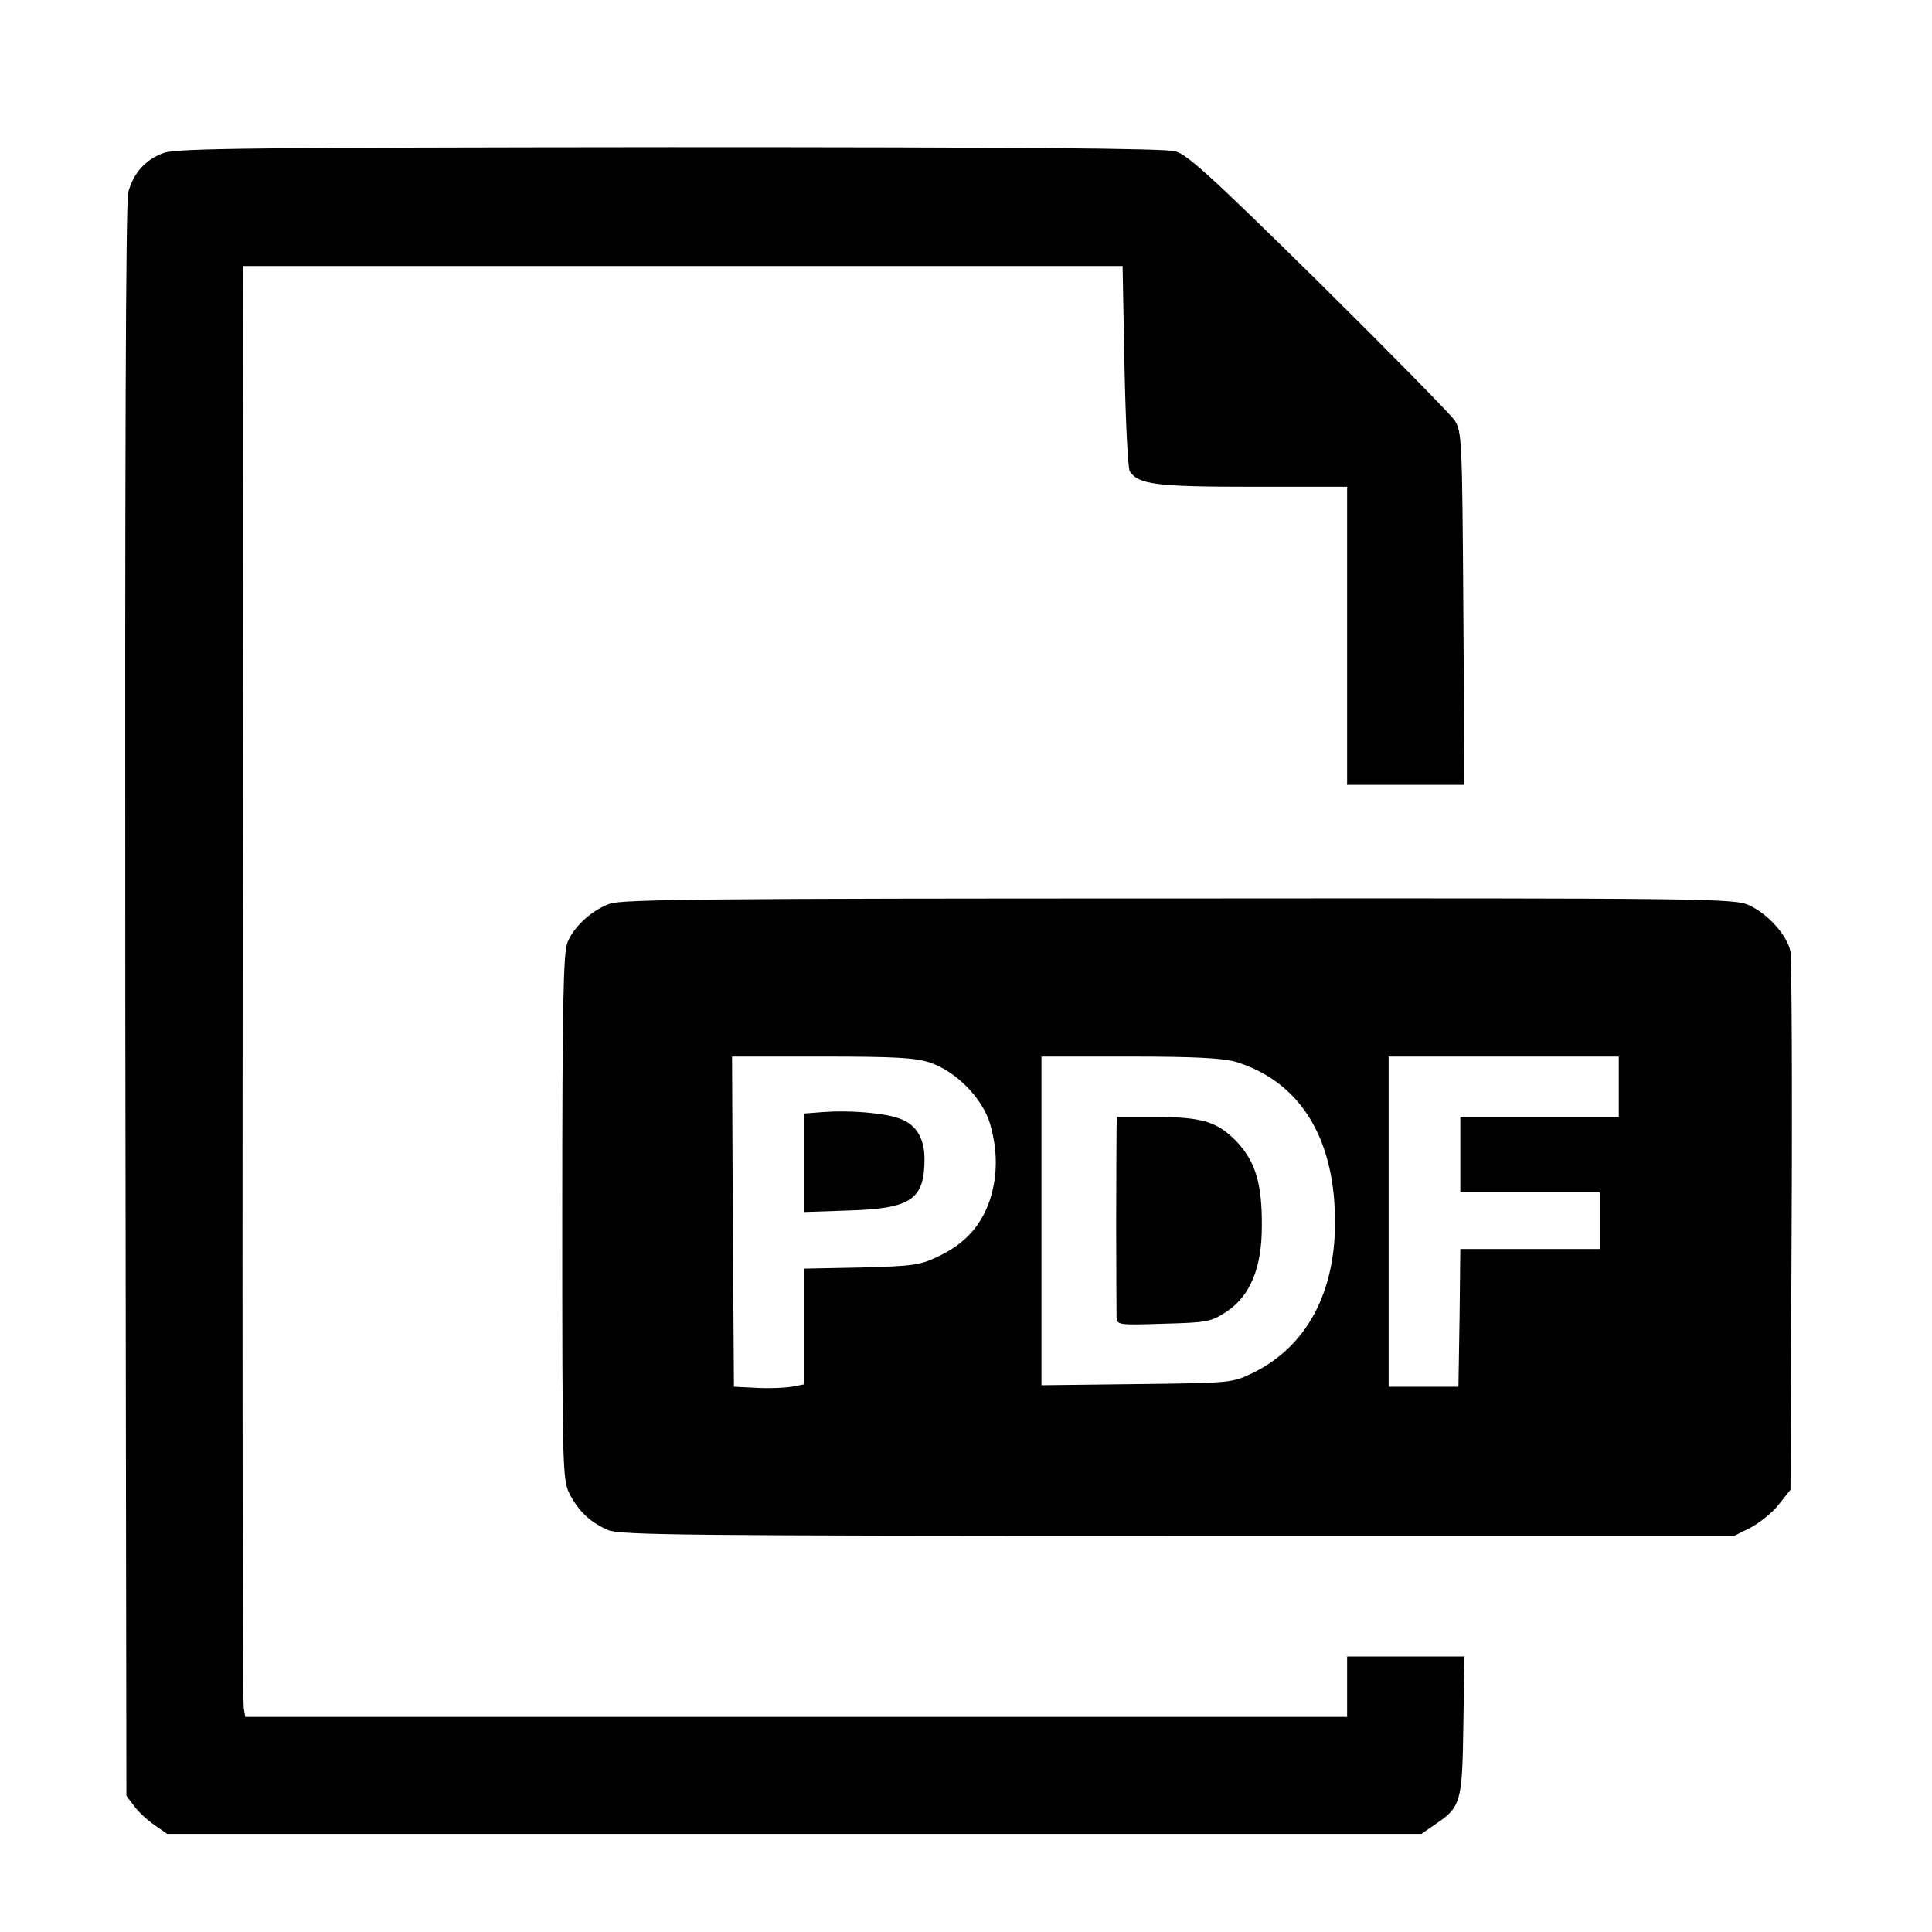
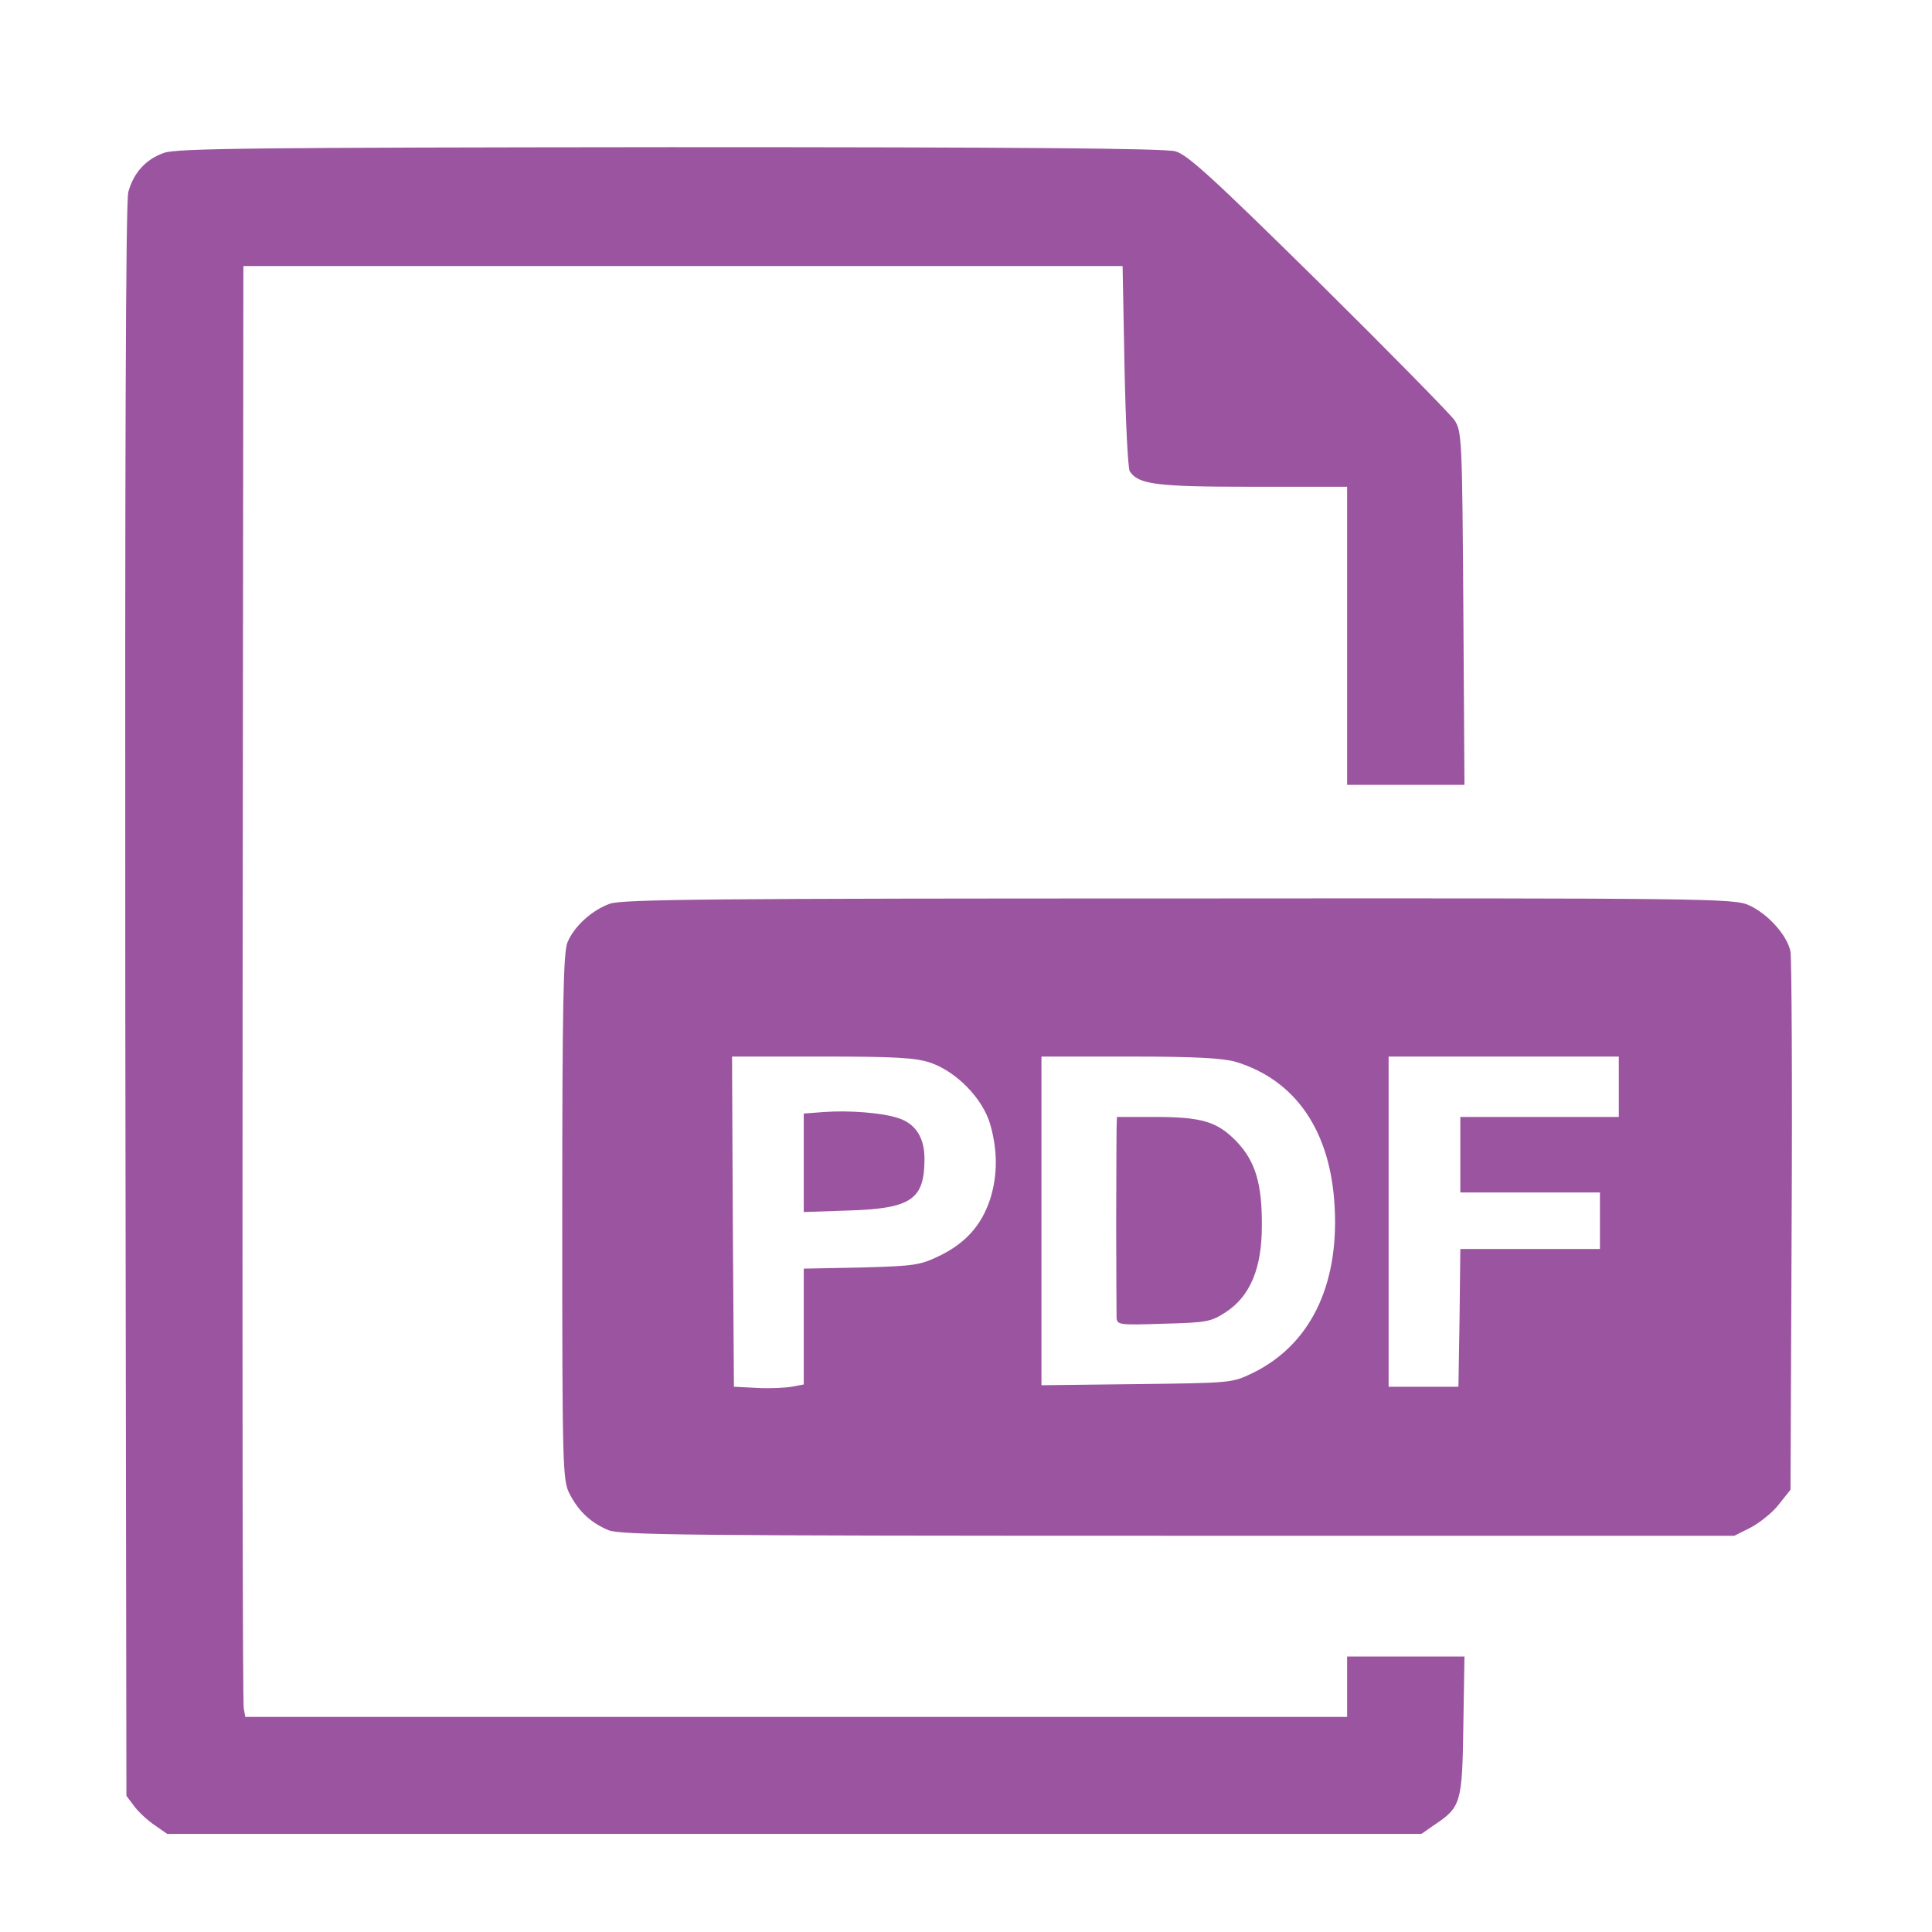
<svg xmlns="http://www.w3.org/2000/svg" version="1.0" width="512pt" height="512pt" viewBox="0 0 512 512" preserveAspectRatio="xMidYMid meet">
-   <g transform="translate(0,512) scale(0.1,-0.1)" fill="#000000" stroke="none">
+   <g transform="translate(0,512) scale(0.1,-0.1)" fill="#9b55a0" stroke="none">
    <path d="M435 4715 c-49 -17 -81 -53 -95 -104 -7 -27 -9 -706 -8 -2144 l3 -2106 21 -28 c11 -15 36 -38 54 -50 l33 -23 1662 0 1662 0 33 23 c72 48 75 58 78 263 l3 184 -155 0 -156 0 0 -80 0 -80 -1460 0 -1460 0 -4 23 c-3 12 -4 877 -3 1922 l2 1900 1165 0 1165 0 5 -265 c3 -146 9 -271 14 -279 23 -35 70 -41 326 -41 l250 0 0 -395 0 -395 155 0 156 0 -3 468 c-3 448 -4 468 -23 498 -11 16 -173 181 -360 366 -282 278 -348 338 -380 347 -28 8 -425 11 -1340 11 -1095 -1 -1306 -3 -1340 -15z" />
    <path d="M1616 2725 c-47 -17 -94 -59 -112 -102 -11 -26 -14 -160 -14 -728 0 -664 1 -697 19 -733 24 -47 56 -77 103 -97 33 -13 203 -15 1511 -15 l1473 0 44 22 c24 13 58 40 74 61 l31 39 3 696 c2 384 0 712 -3 730 -8 42 -59 100 -110 123 -38 18 -109 19 -1510 18 -1223 0 -1477 -2 -1509 -14z m849 -421 c70 -24 139 -95 159 -163 20 -70 20 -135 0 -199 -23 -69 -64 -115 -132 -149 -54 -26 -66 -28 -209 -32 l-153 -3 0 -154 0 -153 -32 -6 c-18 -3 -60 -5 -93 -3 l-60 3 -3 438 -2 437 238 0 c195 0 247 -3 287 -16z m810 2 c160 -49 252 -185 262 -386 11 -209 -66 -364 -216 -438 -56 -27 -56 -27 -308 -30 l-253 -3 0 435 0 436 233 0 c175 0 246 -4 282 -14z m1015 -66 l0 -80 -210 0 -210 0 0 -100 0 -100 185 0 185 0 0 -75 0 -75 -185 0 -185 0 -2 -182 -3 -183 -92 0 -93 0 0 438 0 437 305 0 305 0 0 -80z" />
    <path d="M2183 2173 l-53 -4 0 -131 0 -130 118 4 c167 5 202 29 202 137 0 58 -25 95 -73 109 -41 13 -128 20 -194 15z" />
    <path d="M2959 2130 c0 -16 -1 -131 -1 -255 0 -124 1 -234 1 -246 1 -20 5 -21 124 -17 116 3 126 5 166 31 64 42 95 116 95 227 1 113 -17 173 -68 226 -51 52 -91 64 -218 64 l-98 0 -1 -30z" />
  </g>
</svg>
